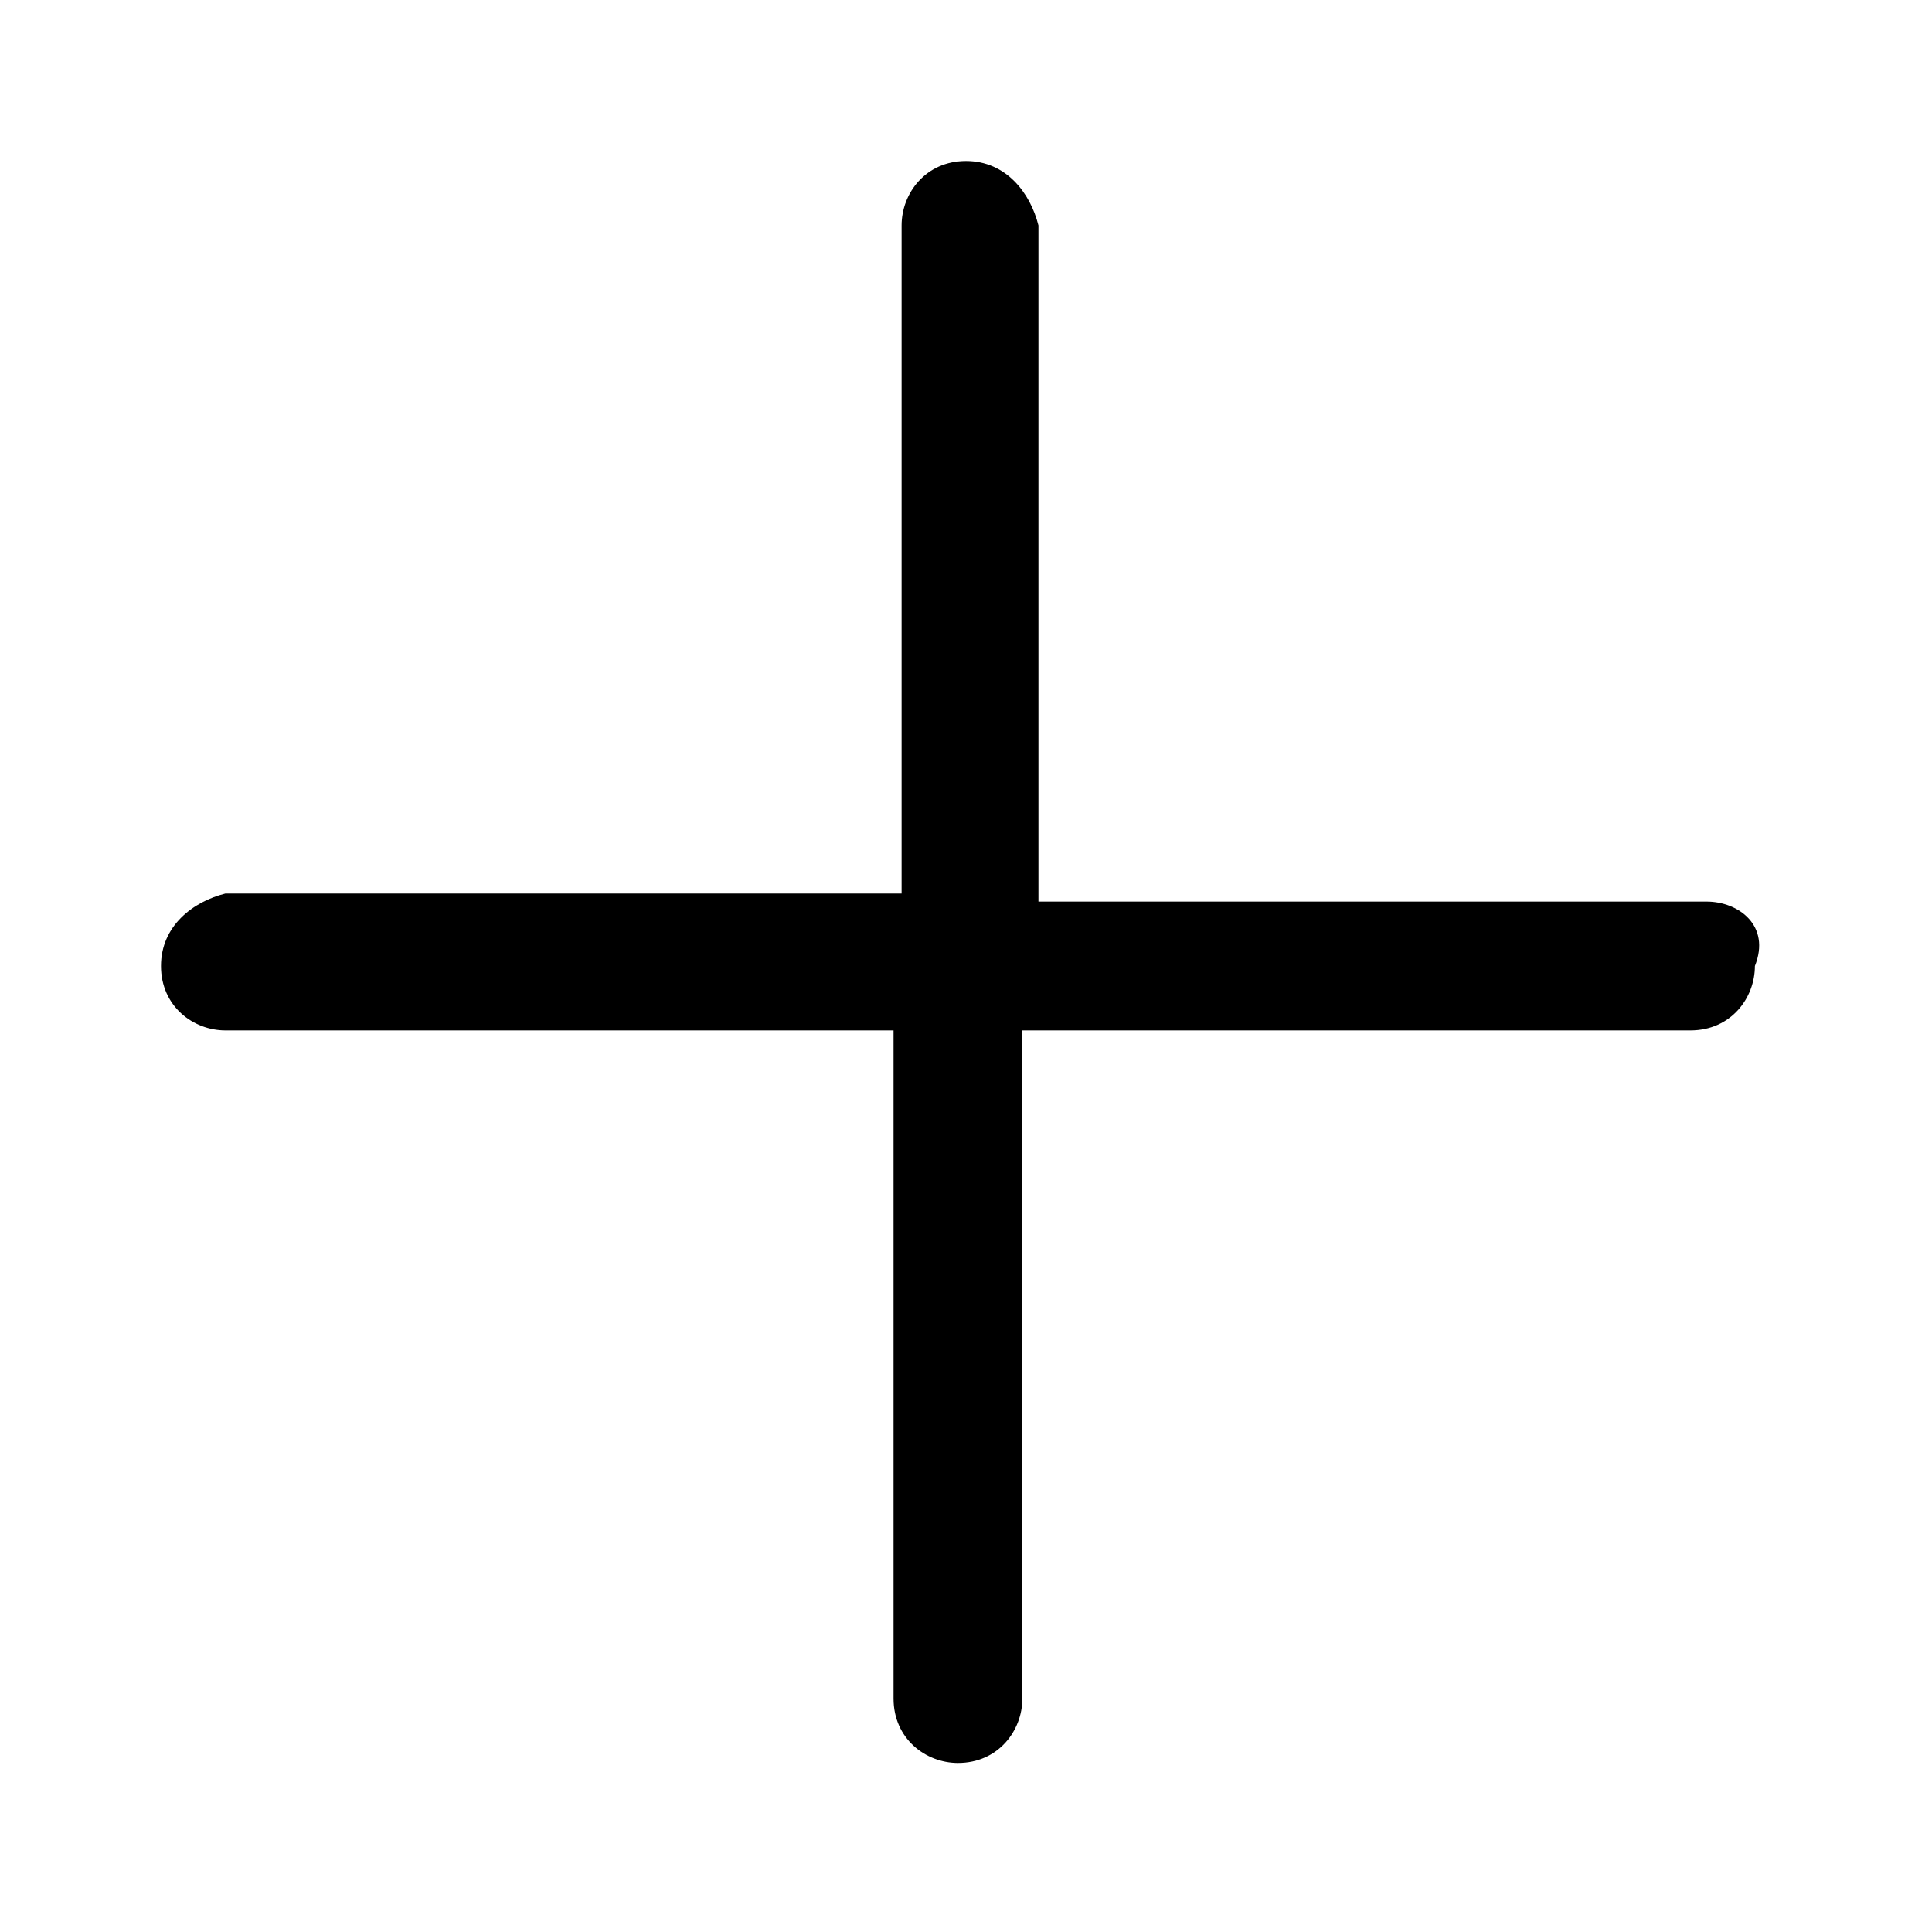
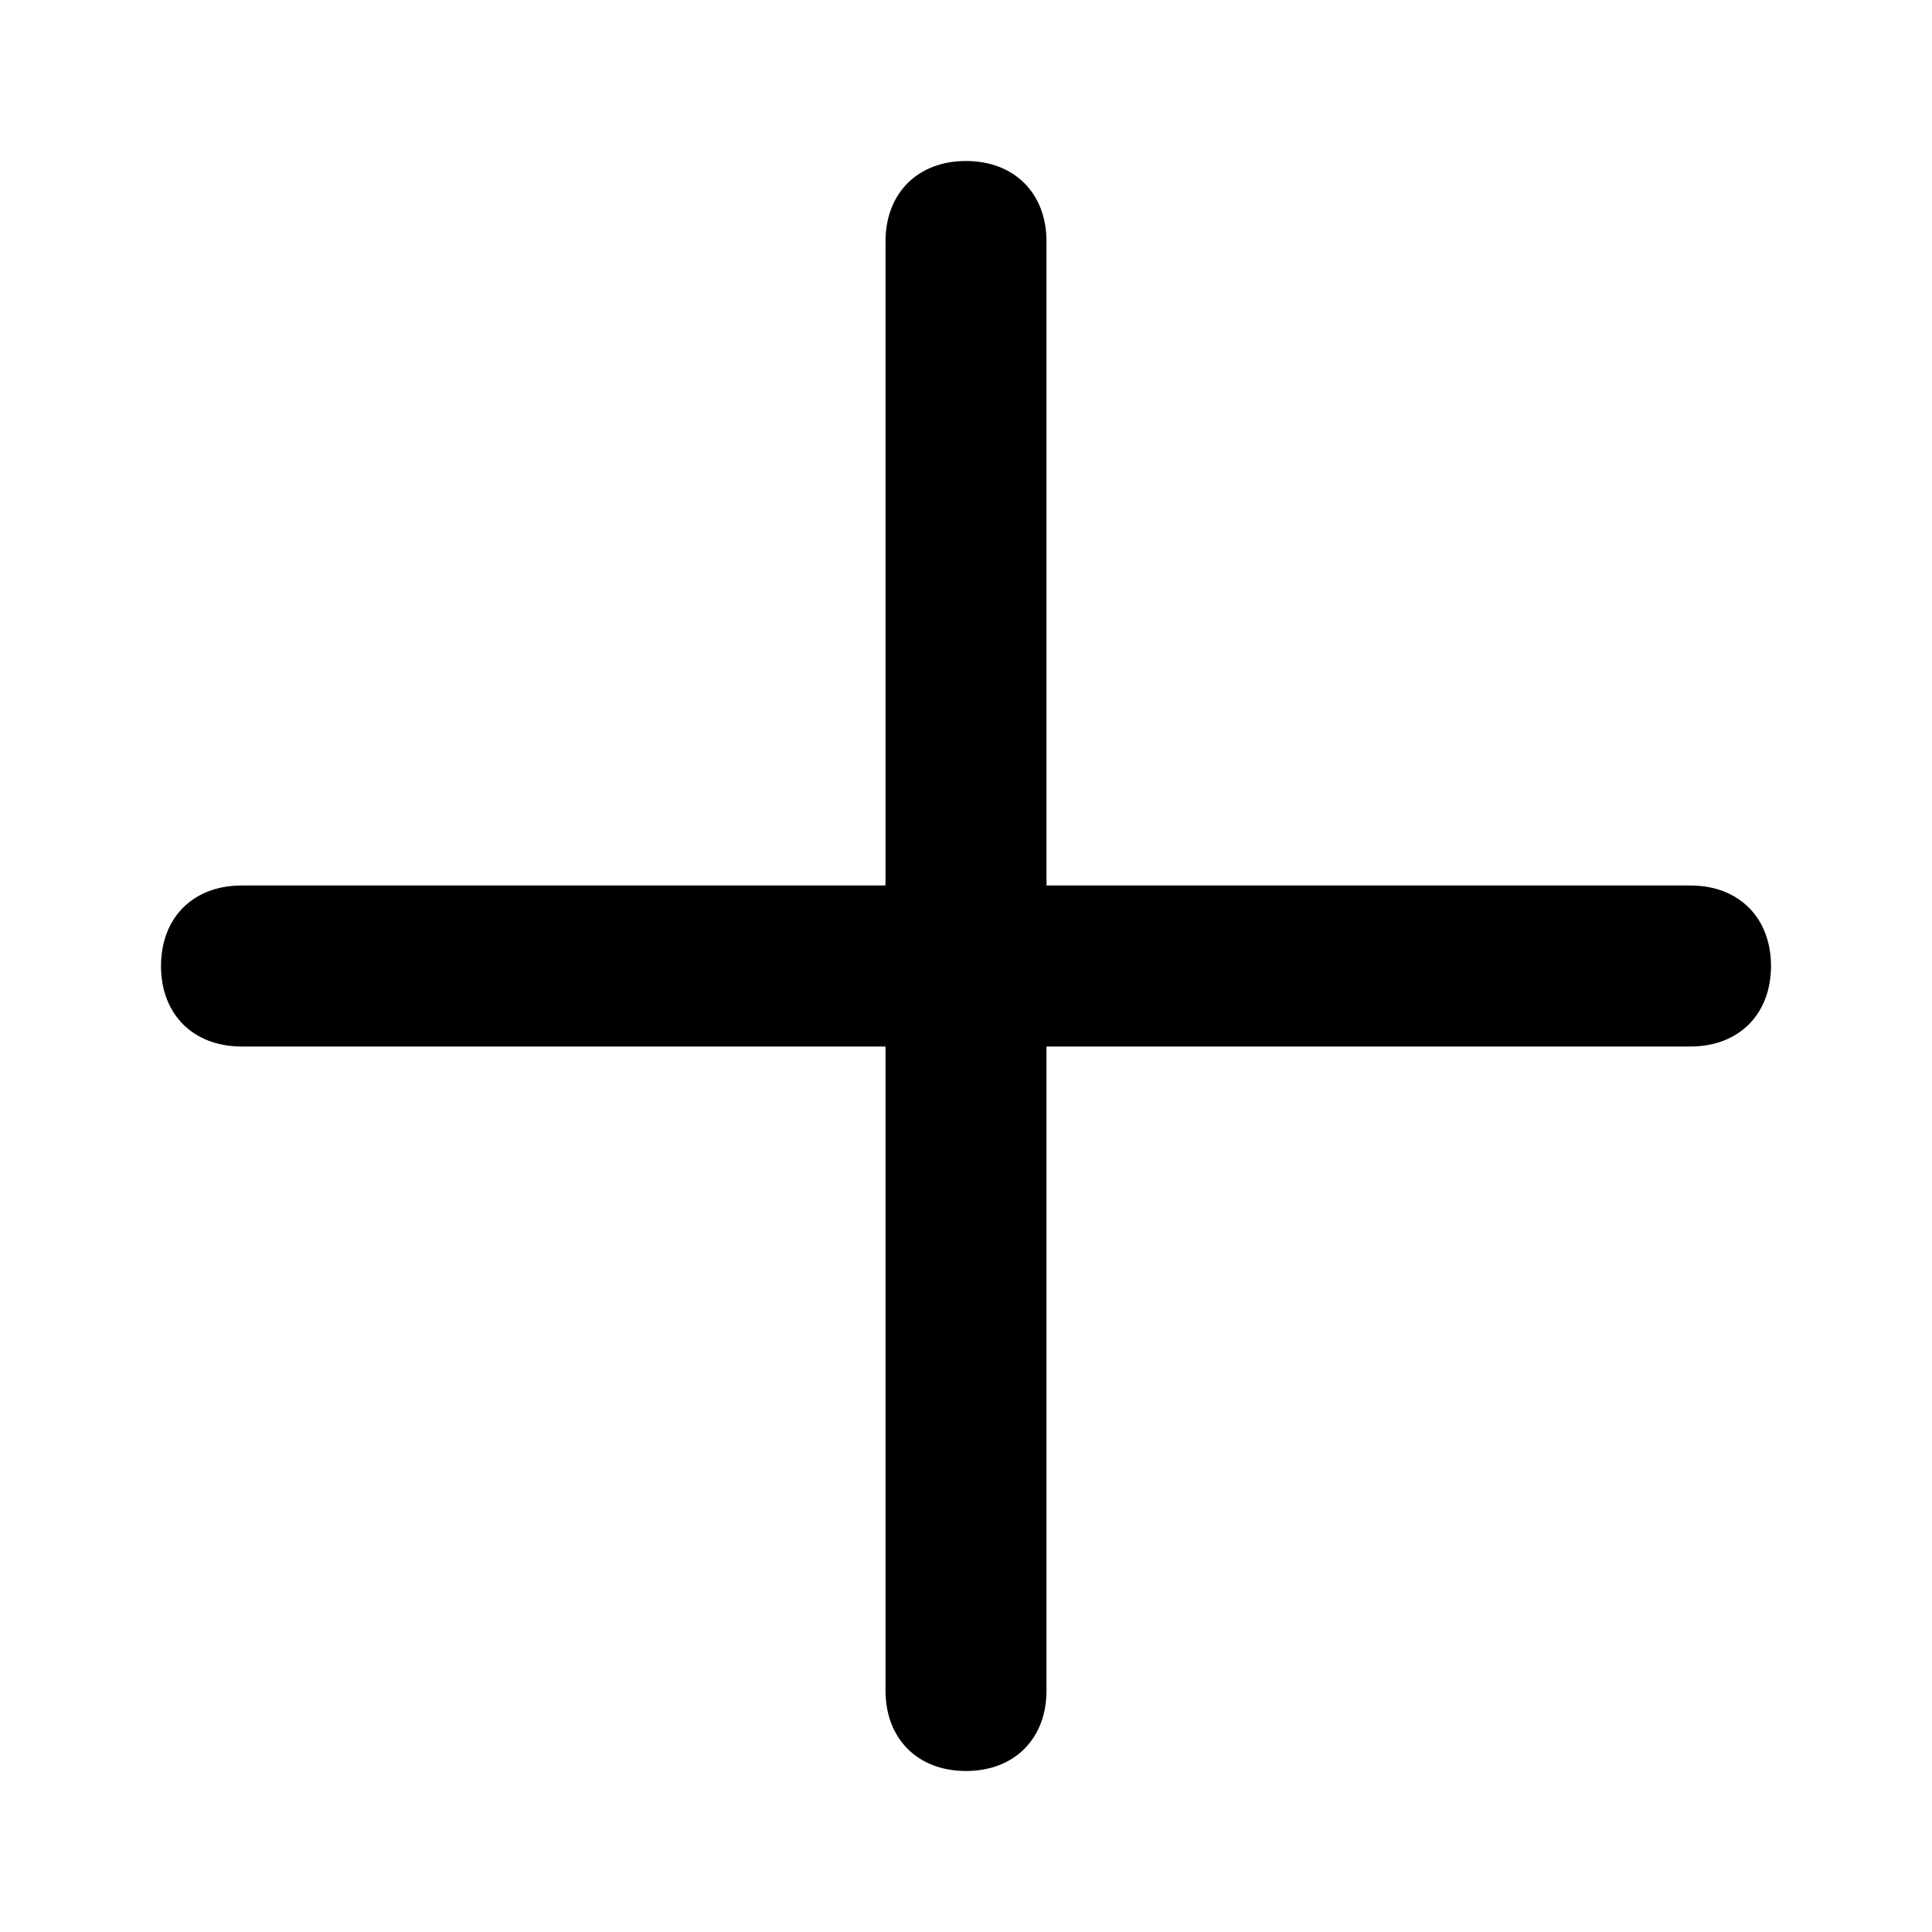
<svg xmlns="http://www.w3.org/2000/svg" version="1.1" x="0px" y="0px" width="24px" height="24px" viewBox="0 0 24 24" enable-background="new 0 0 24 24" xml:space="preserve">
-   <path d="M21.2,11.2h-8.3V2.8C12.8,2.4,12.5,2,12,2l0,0c-0.5,0-0.8,0.4-0.8,0.8l0,8.3H2.8C2.4,11.2,2,11.5,2,12   c0,0.5,0.4,0.8,0.8,0.8h8.3l0,8.3c0,0.5,0.4,0.8,0.8,0.8h0c0.5,0,0.8-0.4,0.8-0.8v-8.3h8.3c0.5,0,0.8-0.4,0.8-0.8   C22,11.5,21.6,11.2,21.2,11.2z" />
+   <g>
+     <path d="M21,11h-8V3c0-0.6-0.4-1-1-1s-1,0.4-1,1v8H3c-0.6,0-1,0.4-1,1s0.4,1,1,1h8v8c0,0.6,0.4,1,1,1s1-0.4,1-1v-8h8     c0.6,0,1-0.4,1-1S21.6,11,21,11z" />
+   </g>
</svg>
